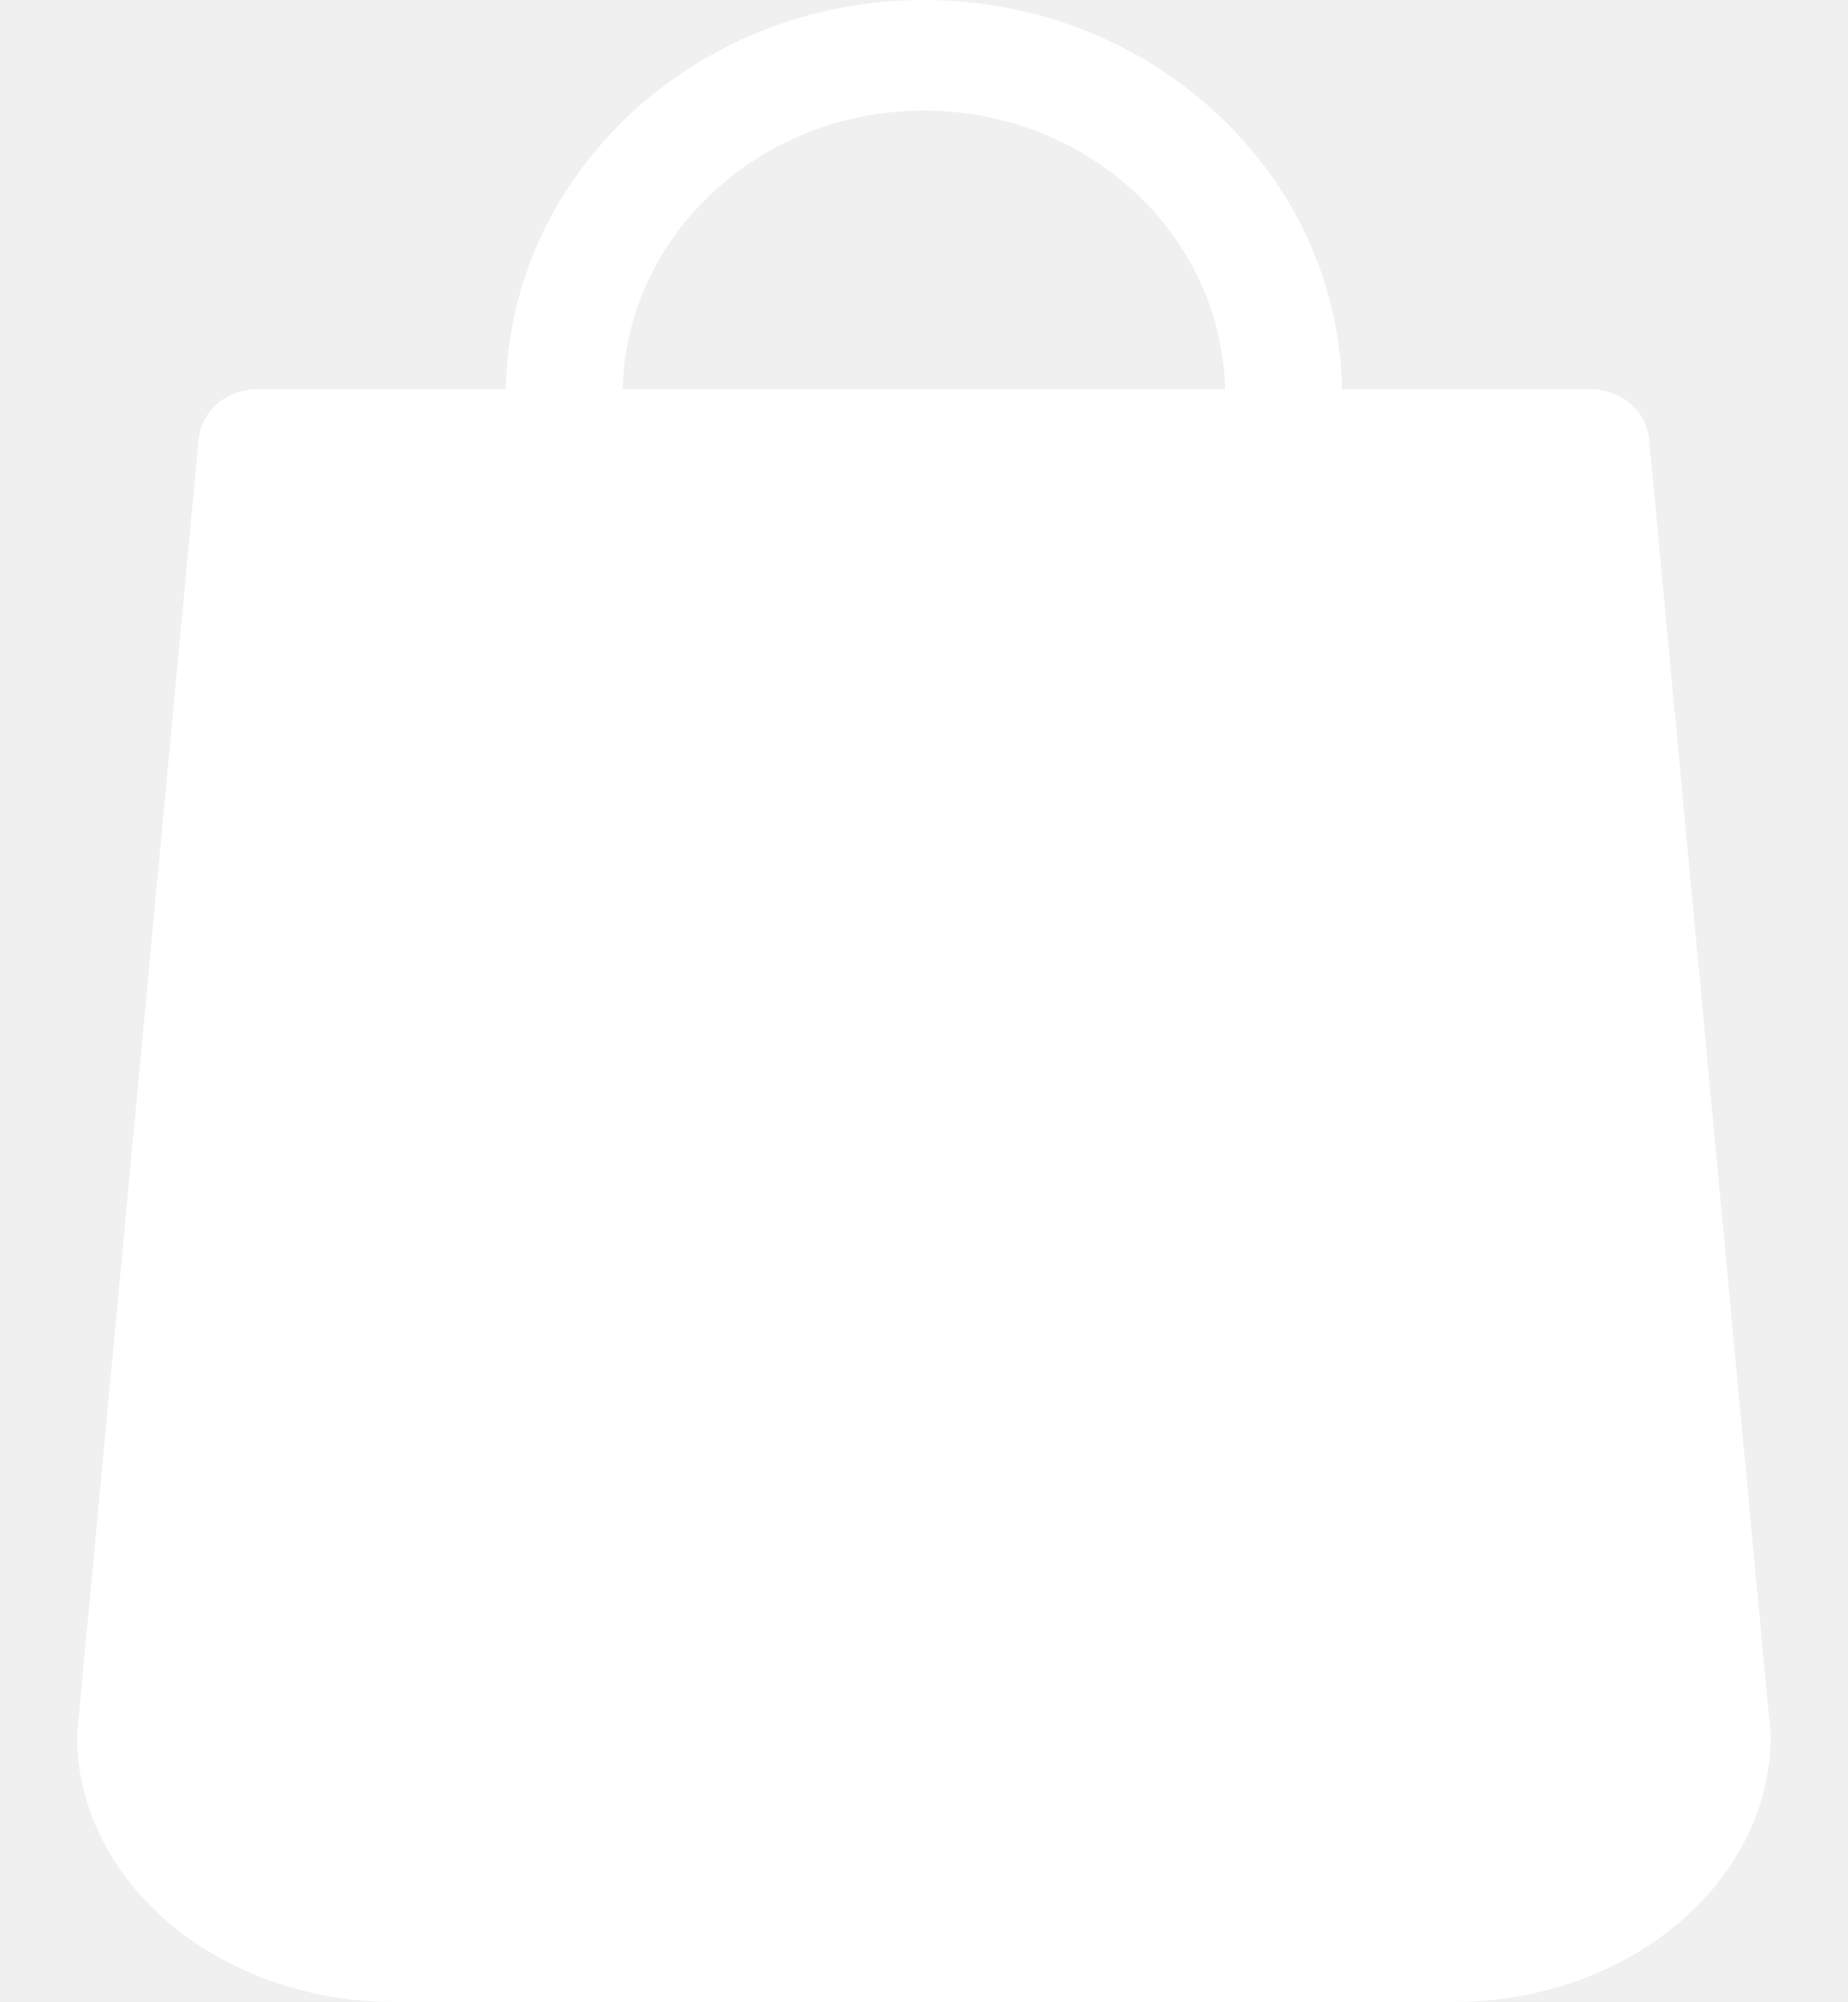
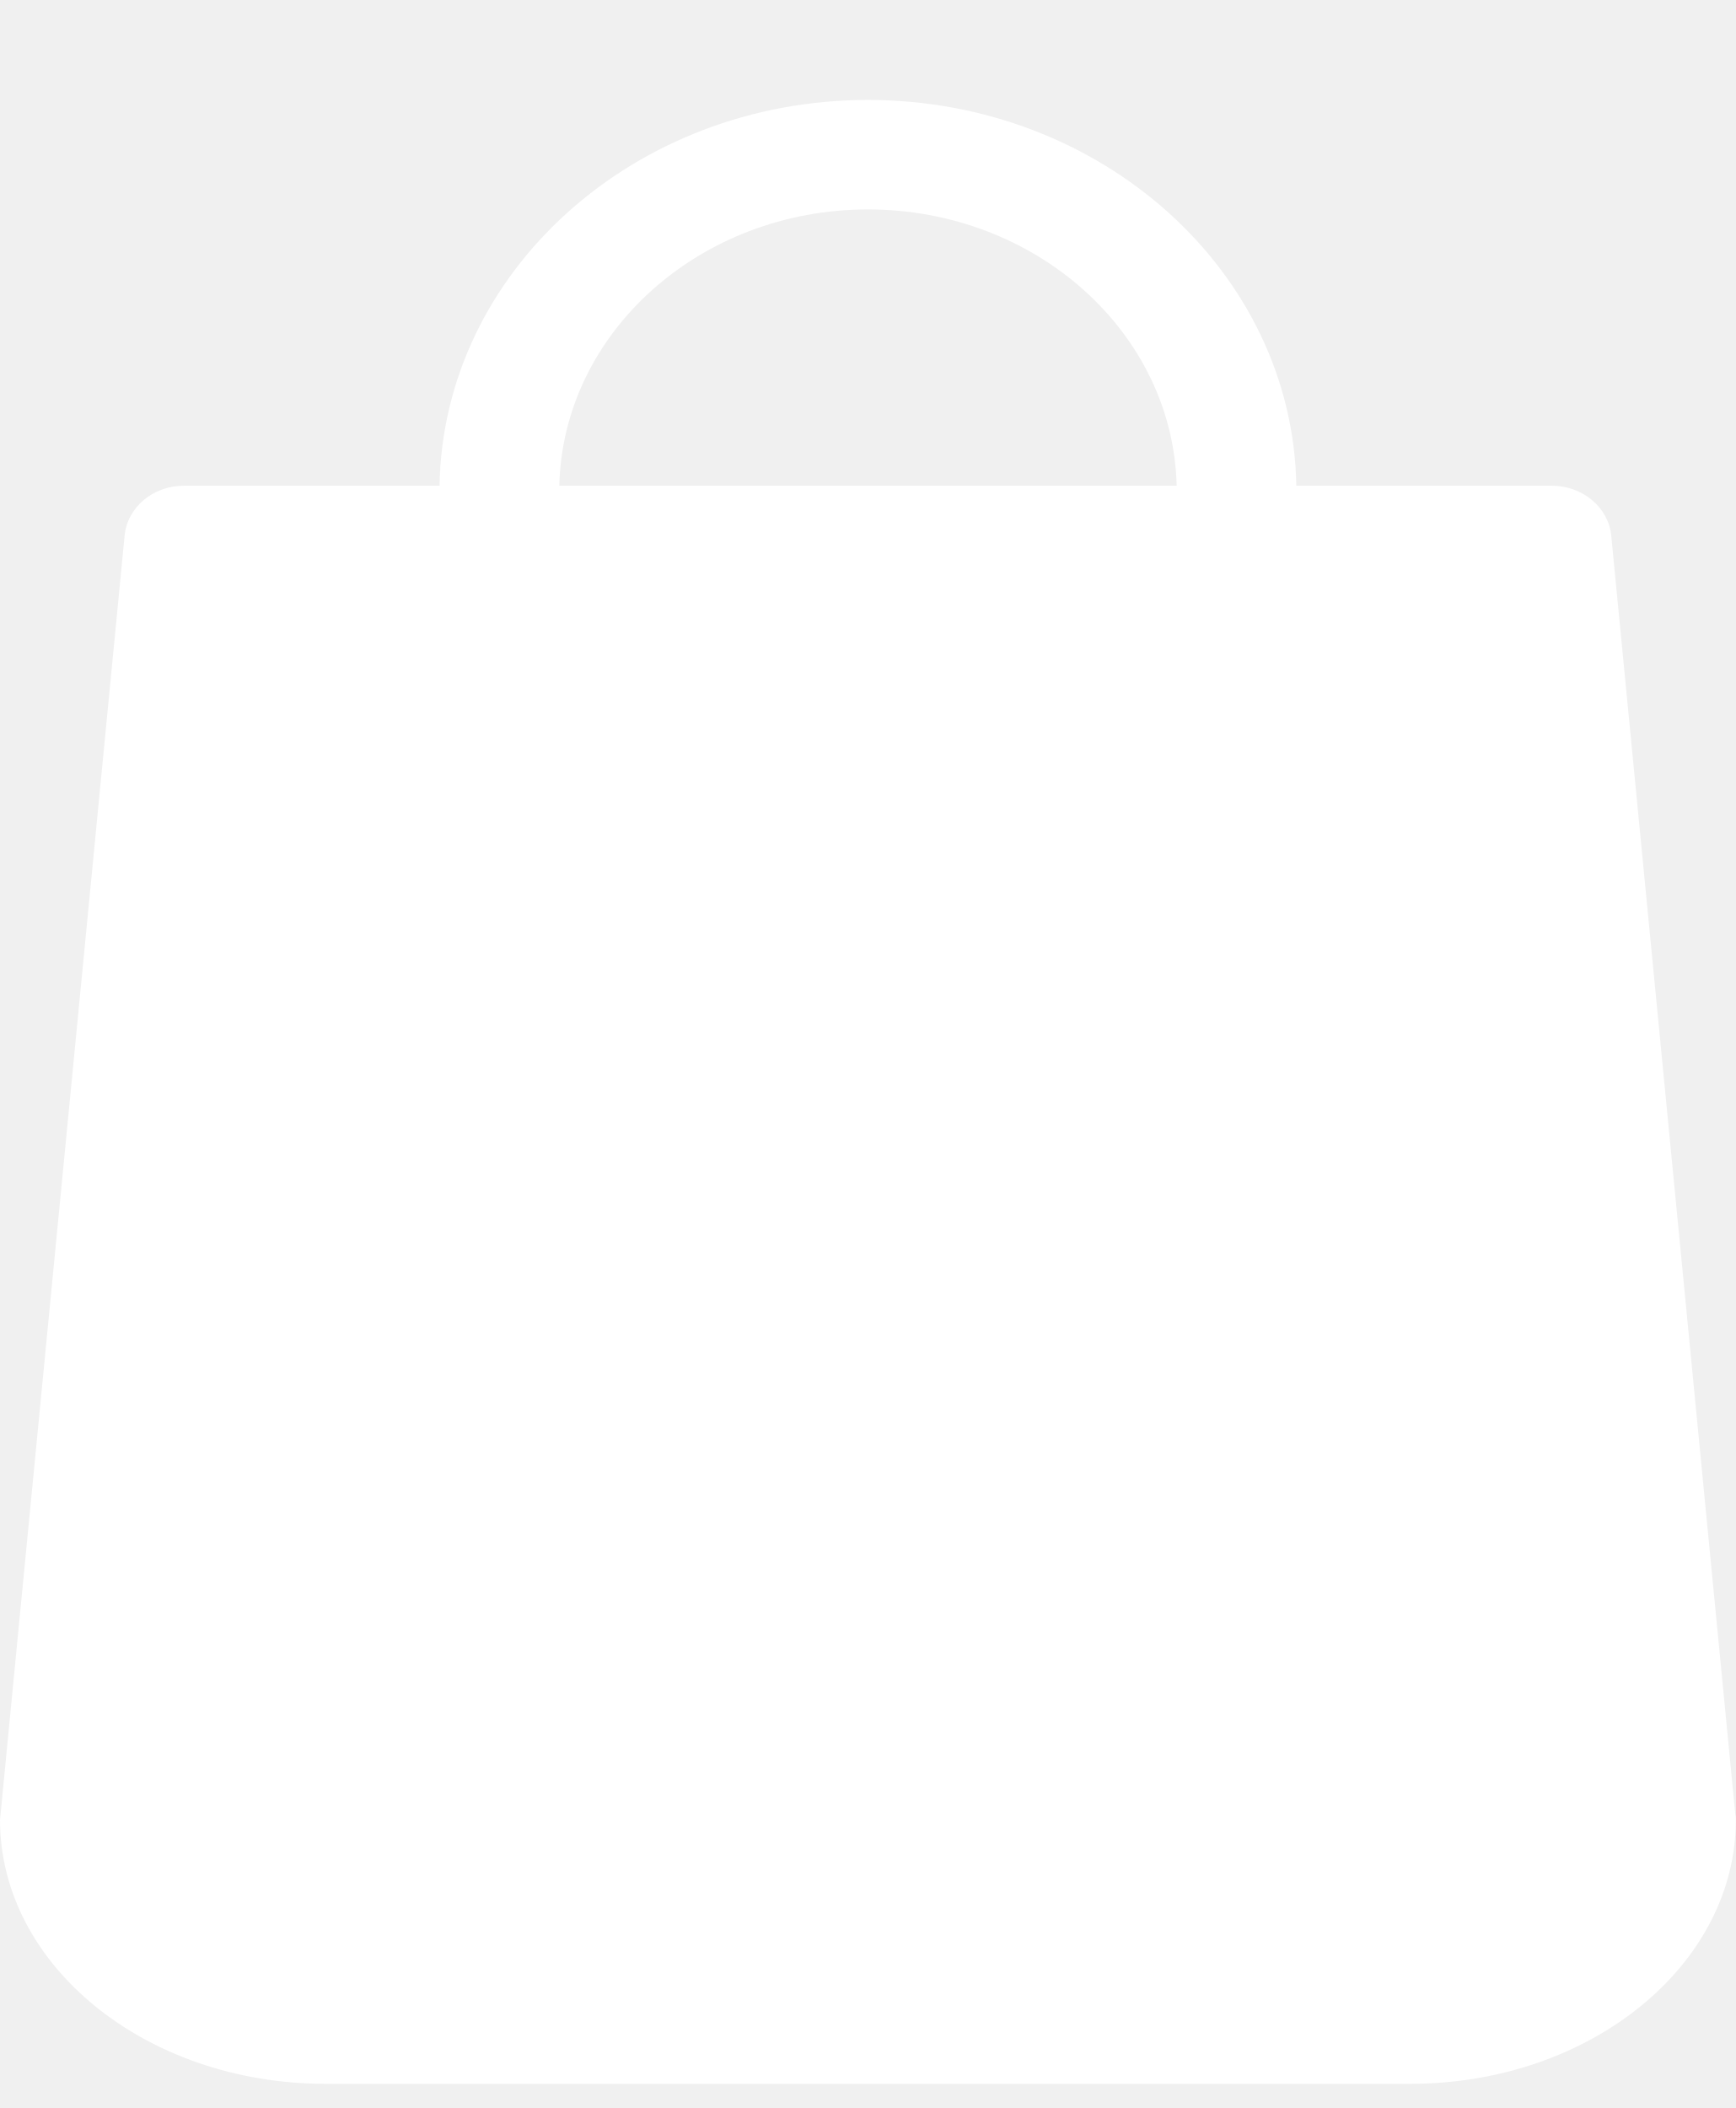
- <svg xmlns="http://www.w3.org/2000/svg" width="12" height="13" viewBox="0 0 12 13" fill="none">
-   <path fill-rule="evenodd" clip-rule="evenodd" d="M11.497 11.237L10.71 2.855C10.693 2.669 10.528 2.528 10.334 2.528H8.715C8.692 1.13 7.484 0 6 0C4.516 0 3.308 1.13 3.285 2.528H1.666C1.47 2.528 1.307 2.669 1.29 2.855L0.503 11.237C0.503 11.243 0.502 11.248 0.501 11.253C0.501 11.259 0.5 11.264 0.5 11.269C0.5 12.224 1.425 13 2.563 13H9.437C10.575 13 11.5 12.224 11.5 11.269C11.5 11.259 11.5 11.248 11.497 11.237ZM6 0.718C7.065 0.718 7.934 1.526 7.956 2.528H4.044C4.067 1.526 4.935 0.718 6 0.718Z" fill="white" />
+ <svg xmlns="http://www.w3.org/2000/svg" width="14" height="17" viewBox="0 0 14 17" fill="none">
+   <path fill-rule="evenodd" clip-rule="evenodd" d="M13.996 14.636L12.995 4.32C12.973 4.091 12.762 3.917 12.516 3.917H10.455C10.427 2.196 8.889 0.806 7 0.806C5.111 0.806 3.573 2.196 3.545 3.917H1.484C1.234 3.917 1.027 4.091 1.005 4.32L0.004 14.636C0.004 14.643 0.003 14.649 0.002 14.656C0.001 14.662 0 14.669 0 14.675C0 15.85 1.177 16.805 2.625 16.805H11.374C12.823 16.805 14 15.85 14 14.675C14 14.662 14 14.649 13.996 14.636ZM7 1.689C8.356 1.689 9.461 2.684 9.49 3.917H4.511C4.539 2.684 5.645 1.689 7 1.689Z" fill="white" />
</svg>
